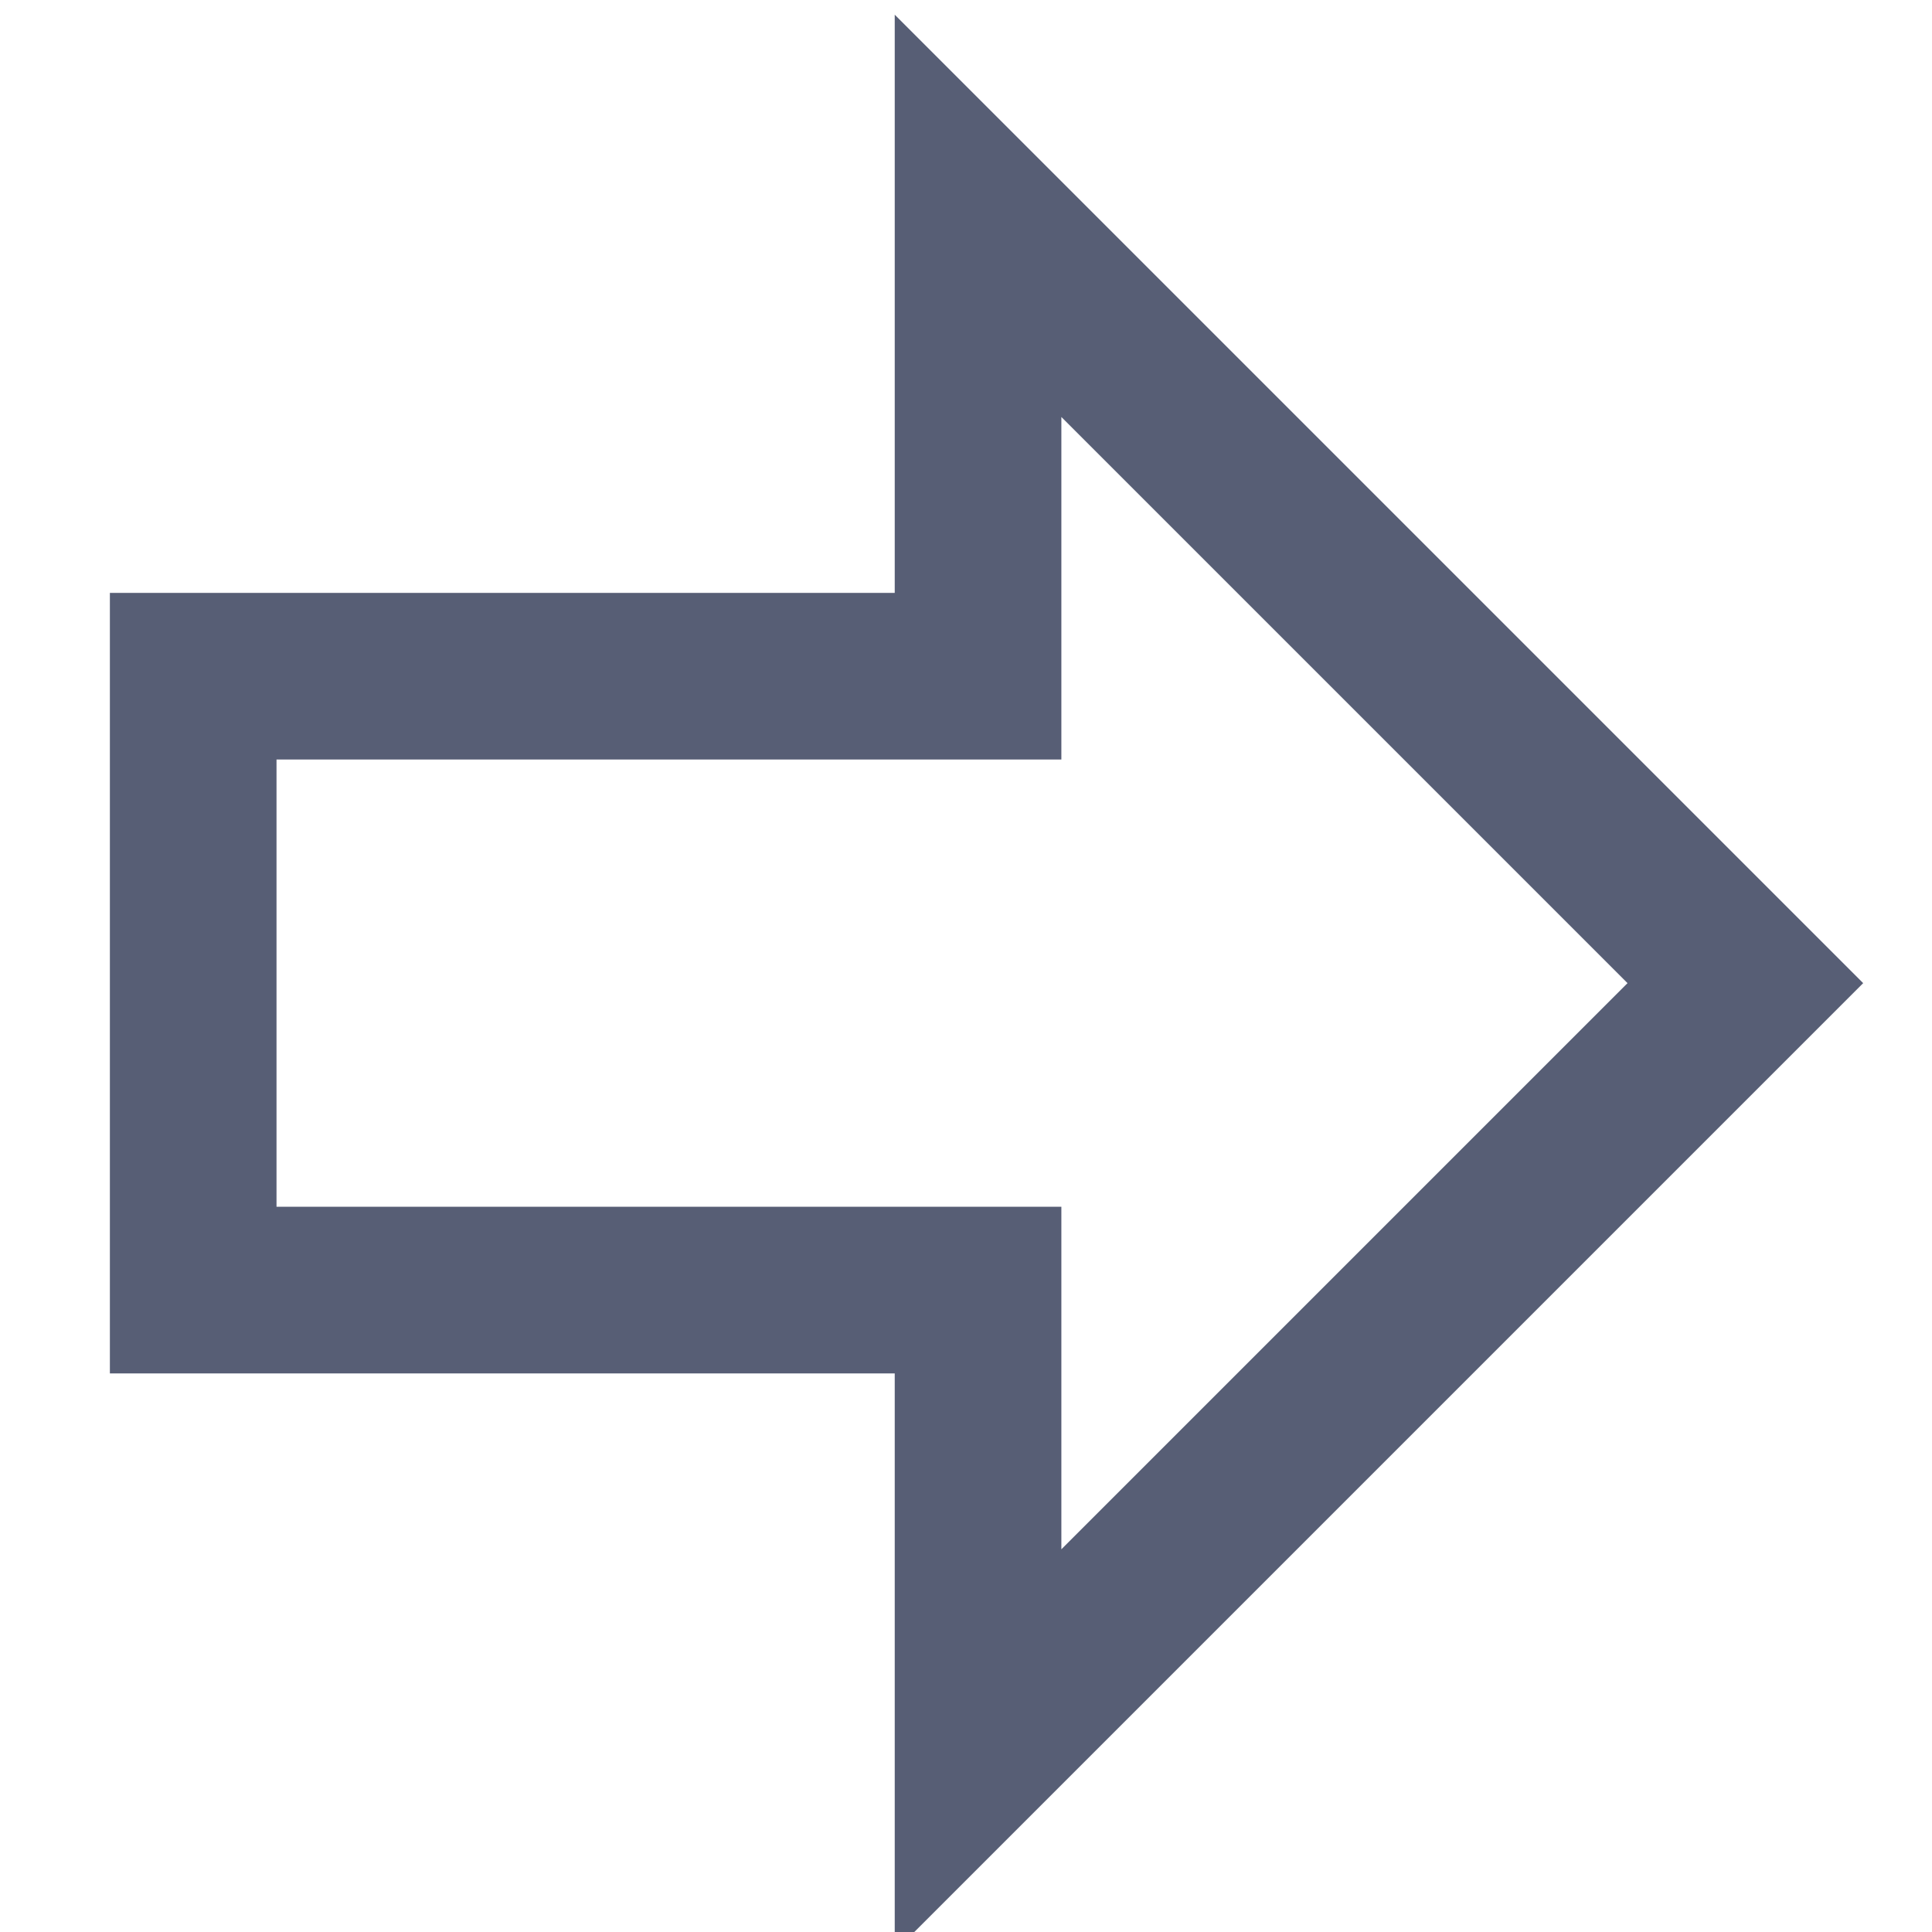
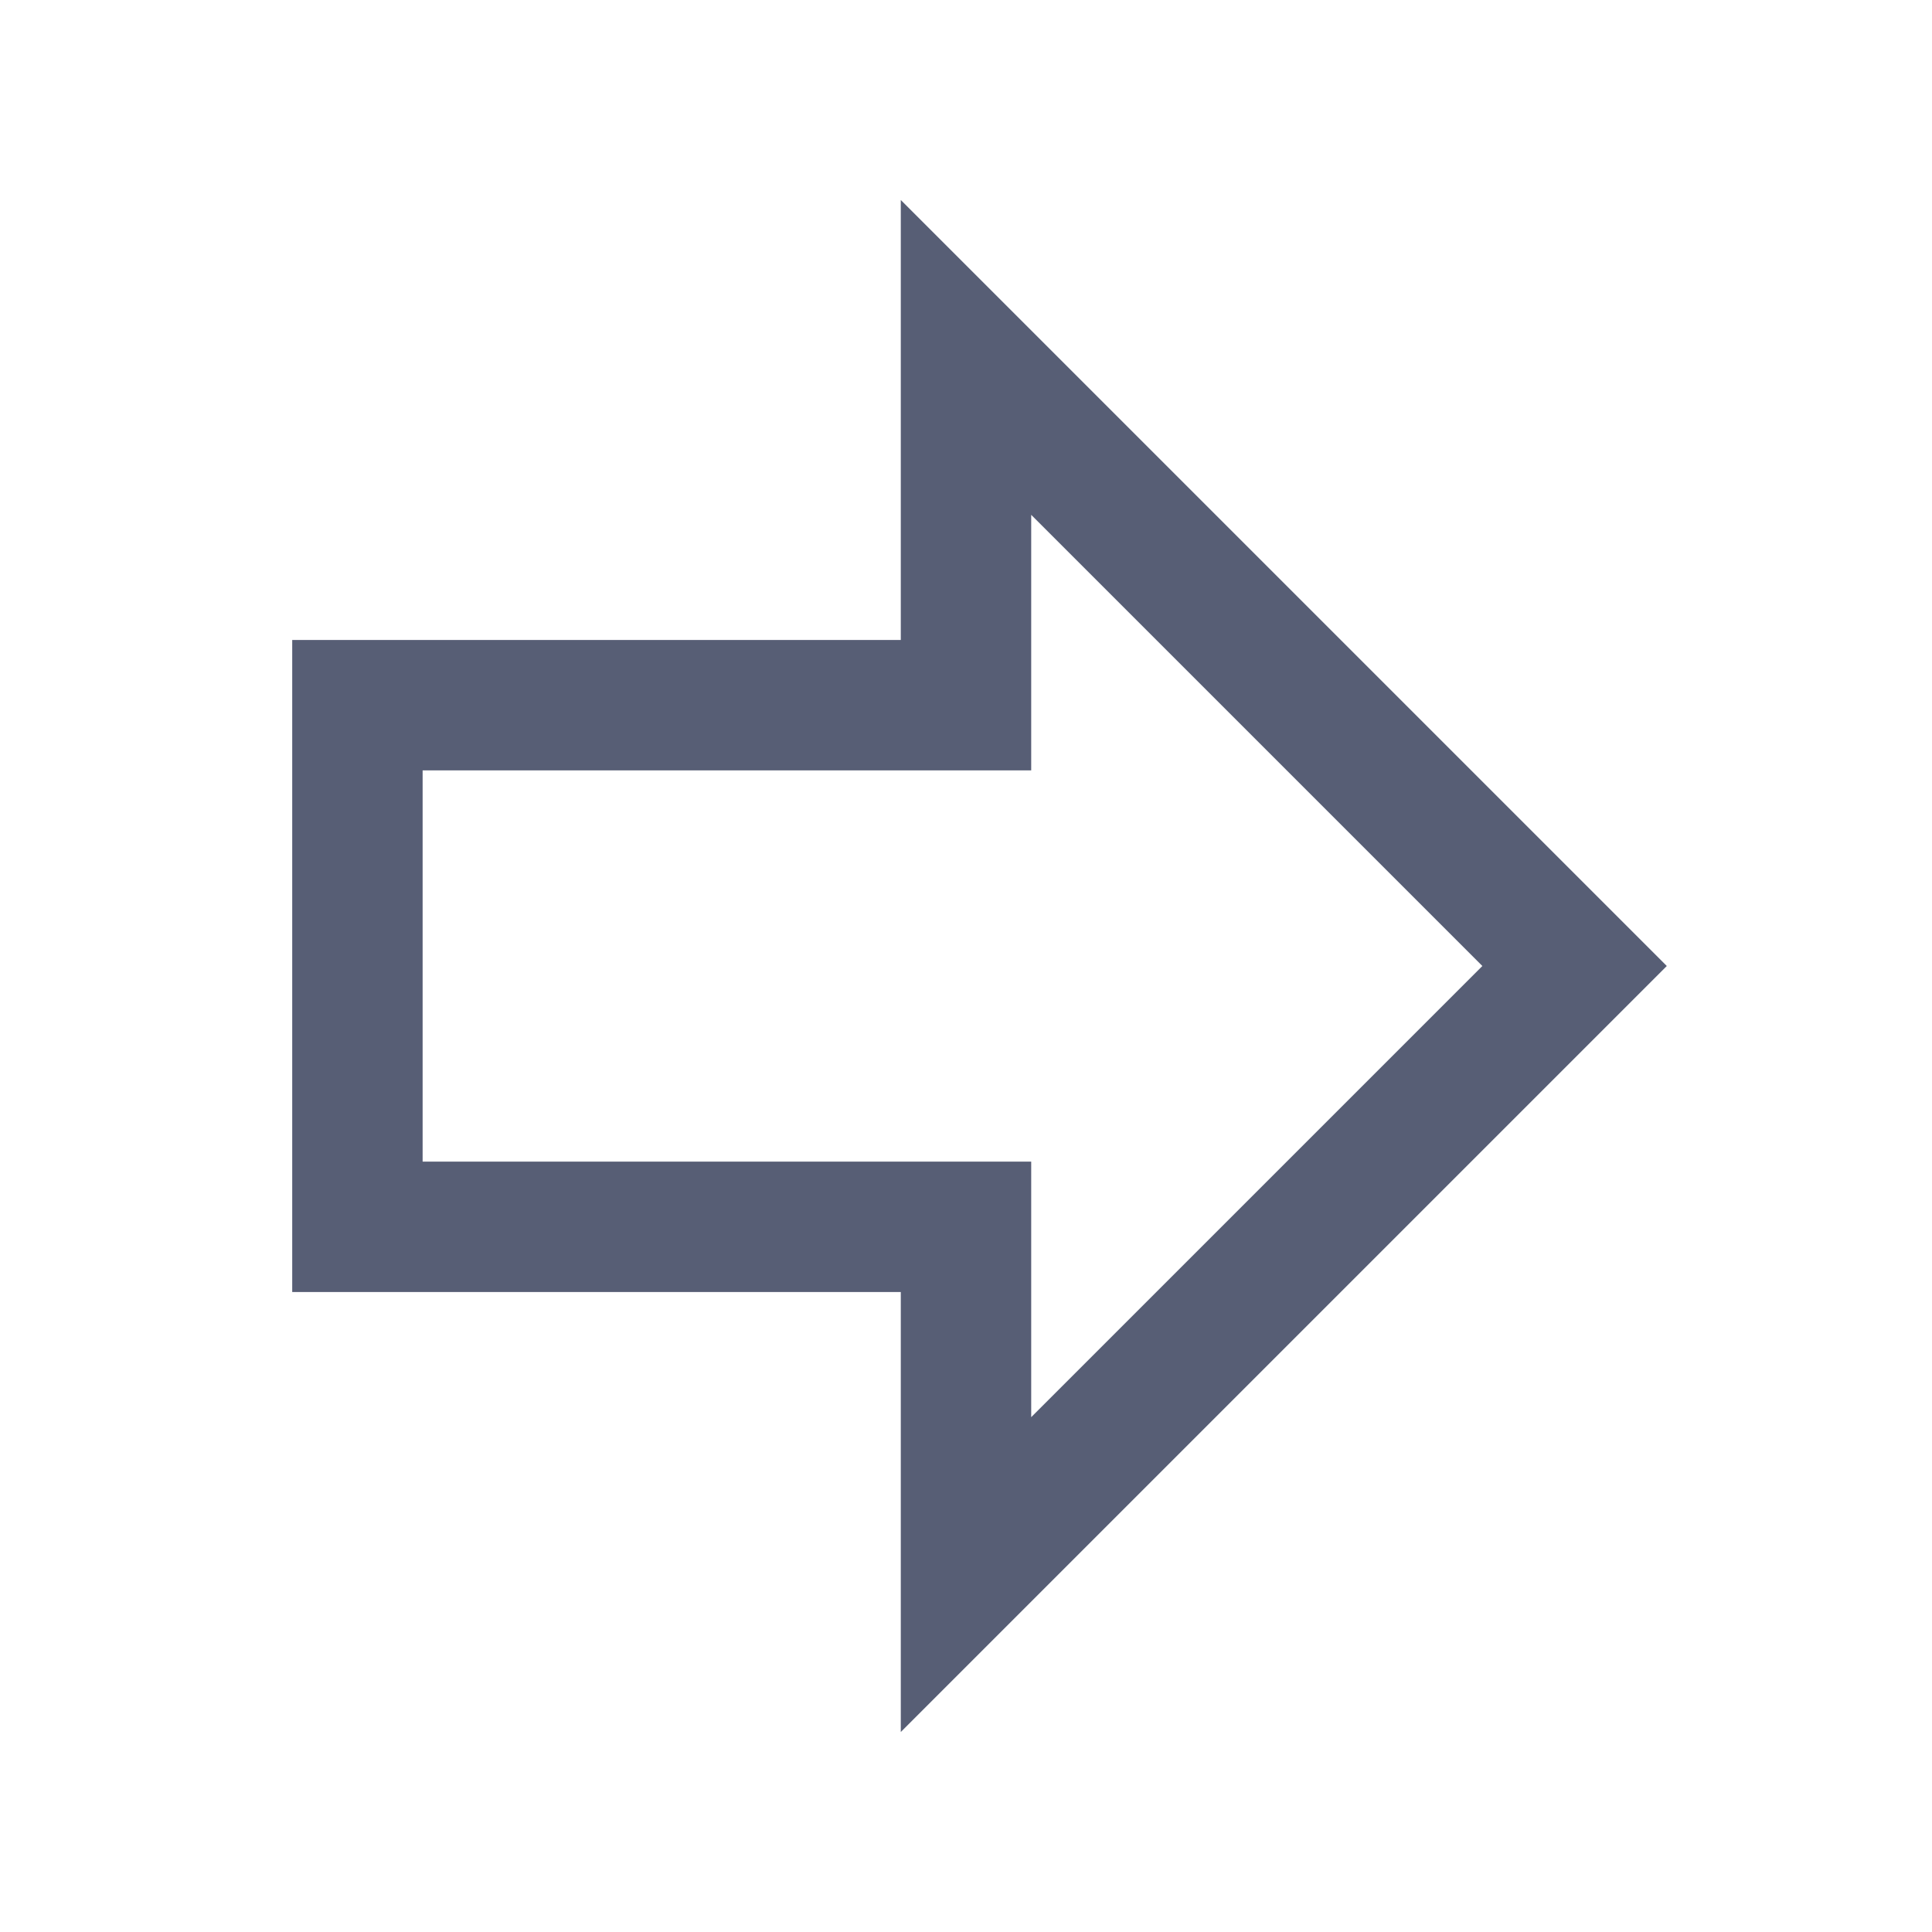
<svg xmlns="http://www.w3.org/2000/svg" width="20px" height="20px" viewBox="0 0 20 20" version="1.1">
-   <g transform="translate(2, 7) scale(1.15)">
+   <g>
    <g fill="none" fill-rule="nonzero" stroke="#575e75" stroke-width="1.5" stroke-linecap="butt" stroke-linejoin="miter" stroke-miterlimit="10" stroke-dasharray="" stroke-dashoffset="0" style="mix-blend-mode: normal">
-       <path d="M0,0h7.065v-4.144l6.907,6.907l-6.907,6.907v-4.144h-7.065z" />
+       <path transform="translate(10, 10) scale(0.9)" d="M -7 -3 h 7 v -4 l 7 7 l -7 7 v -4 h -7 z" />
    </g>
  </g>
</svg>
